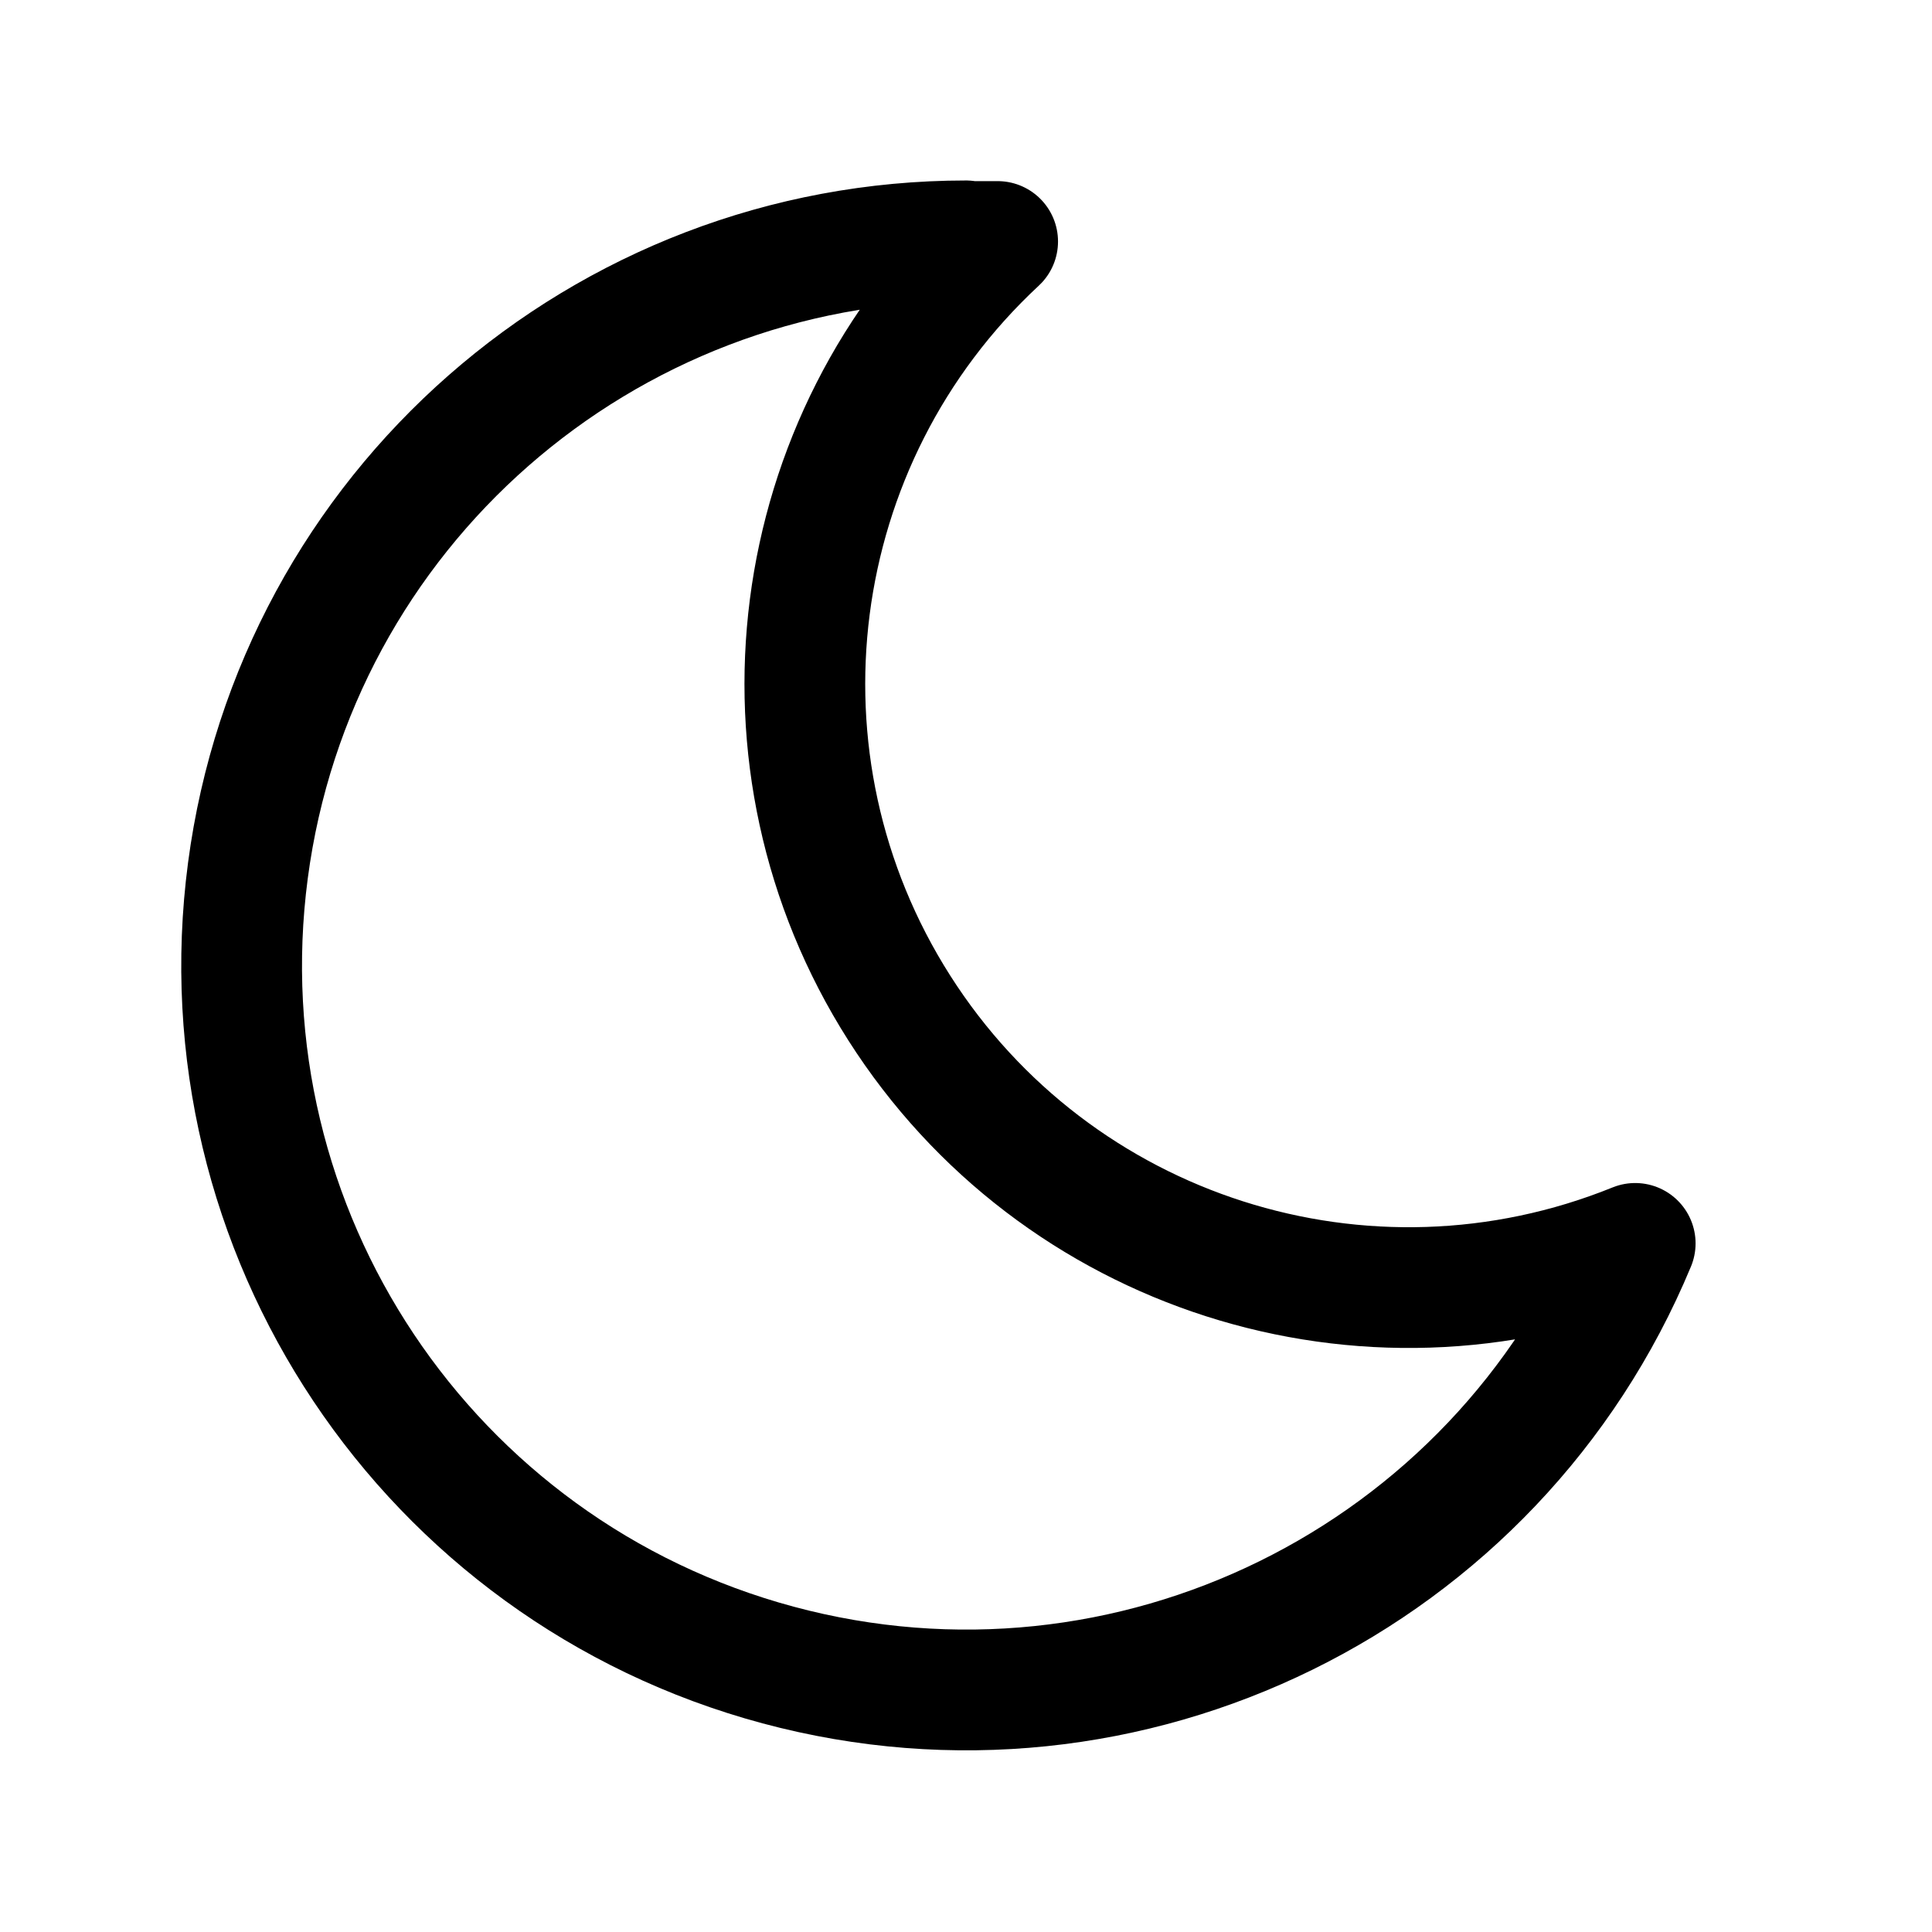
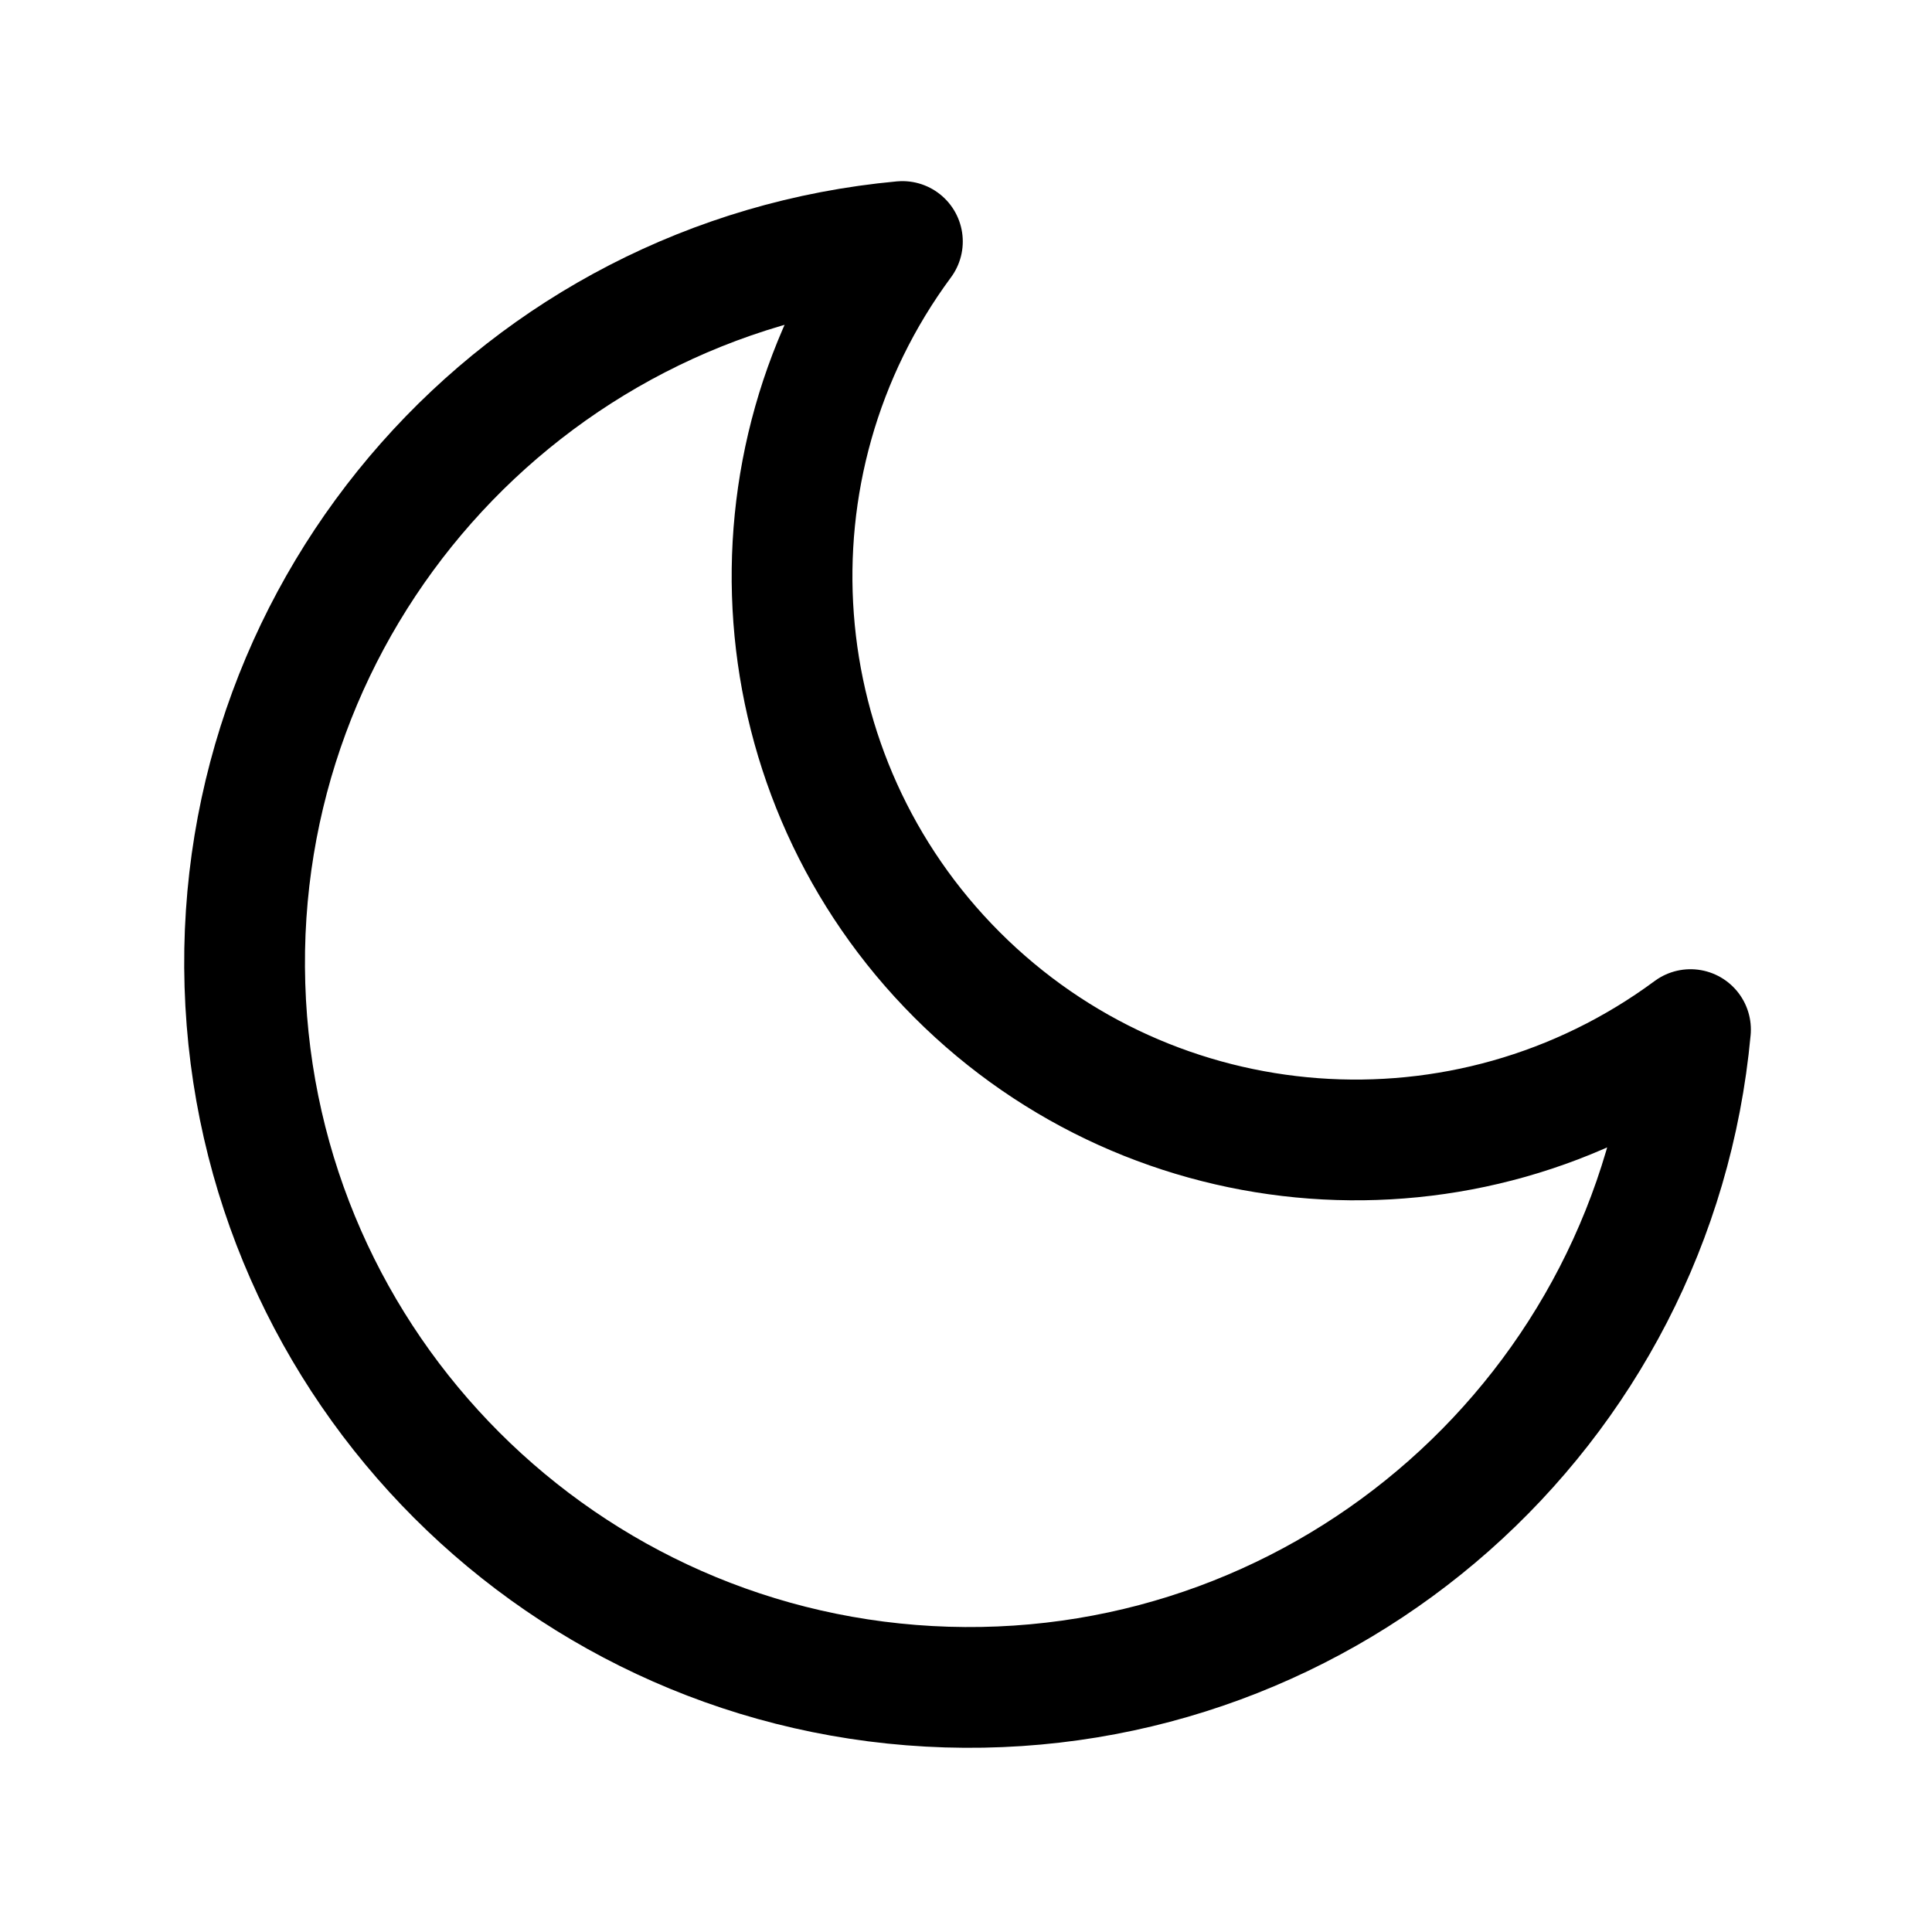
- <svg xmlns="http://www.w3.org/2000/svg" width="24" height="24" viewBox="0 0 24 24" fill="none" stroke="currentColor" stroke-width="1.5" stroke-linecap="round" stroke-linejoin="round" class="icon icon-tabler icons-tabler-outline icon-tabler-moon">
-   <path stroke="none" d="M0 0h24v24H0z" fill="none" />
-   <path d="M12 3c.132 0 .263 0 .393 0a7.5 7.5 0 0 0 7.92 12.446a9 9 0 1 1 -8.313 -12.454l0 .008" />
+ <svg xmlns="http://www.w3.org/2000/svg" viewBox="0 0 24 24" fill="none" stroke="currentColor" stroke-width="1.5" stroke-linecap="round" stroke-linejoin="round">
+   <path d="M21 12.79A9 9 0 1 1 11.21 3a7 7 0 0 0 9.79 9.79Z" />
</svg>
